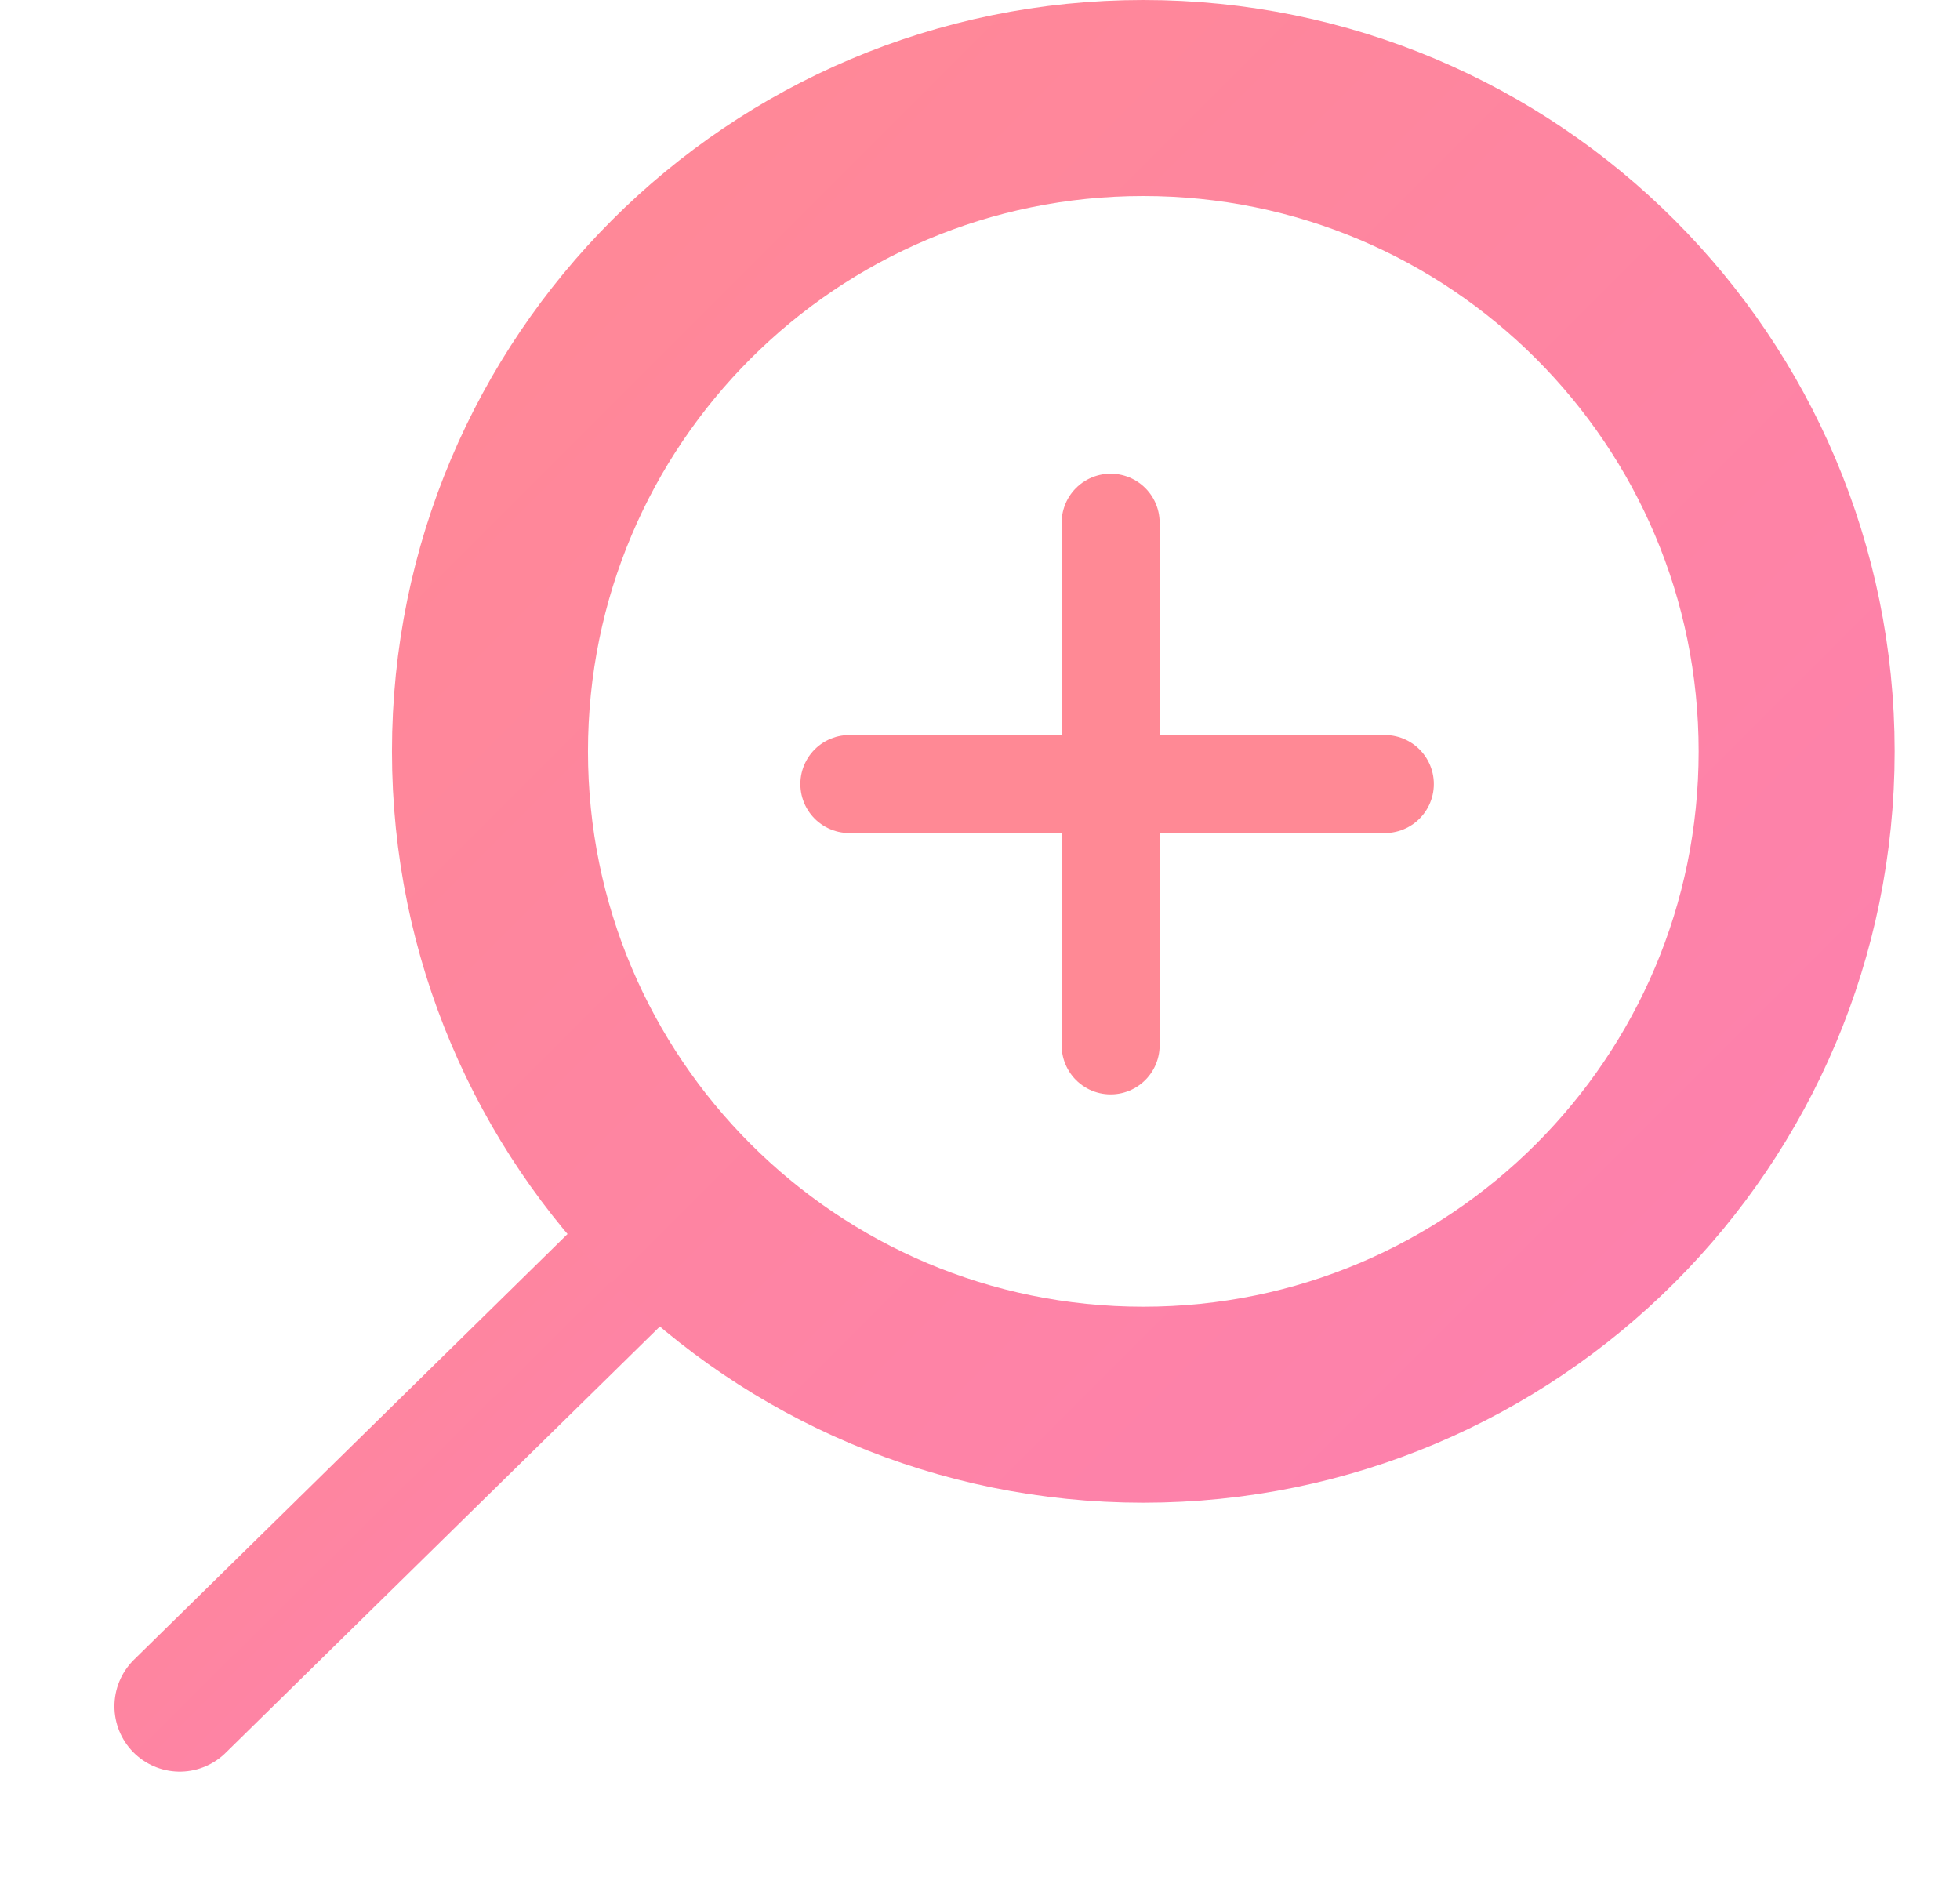
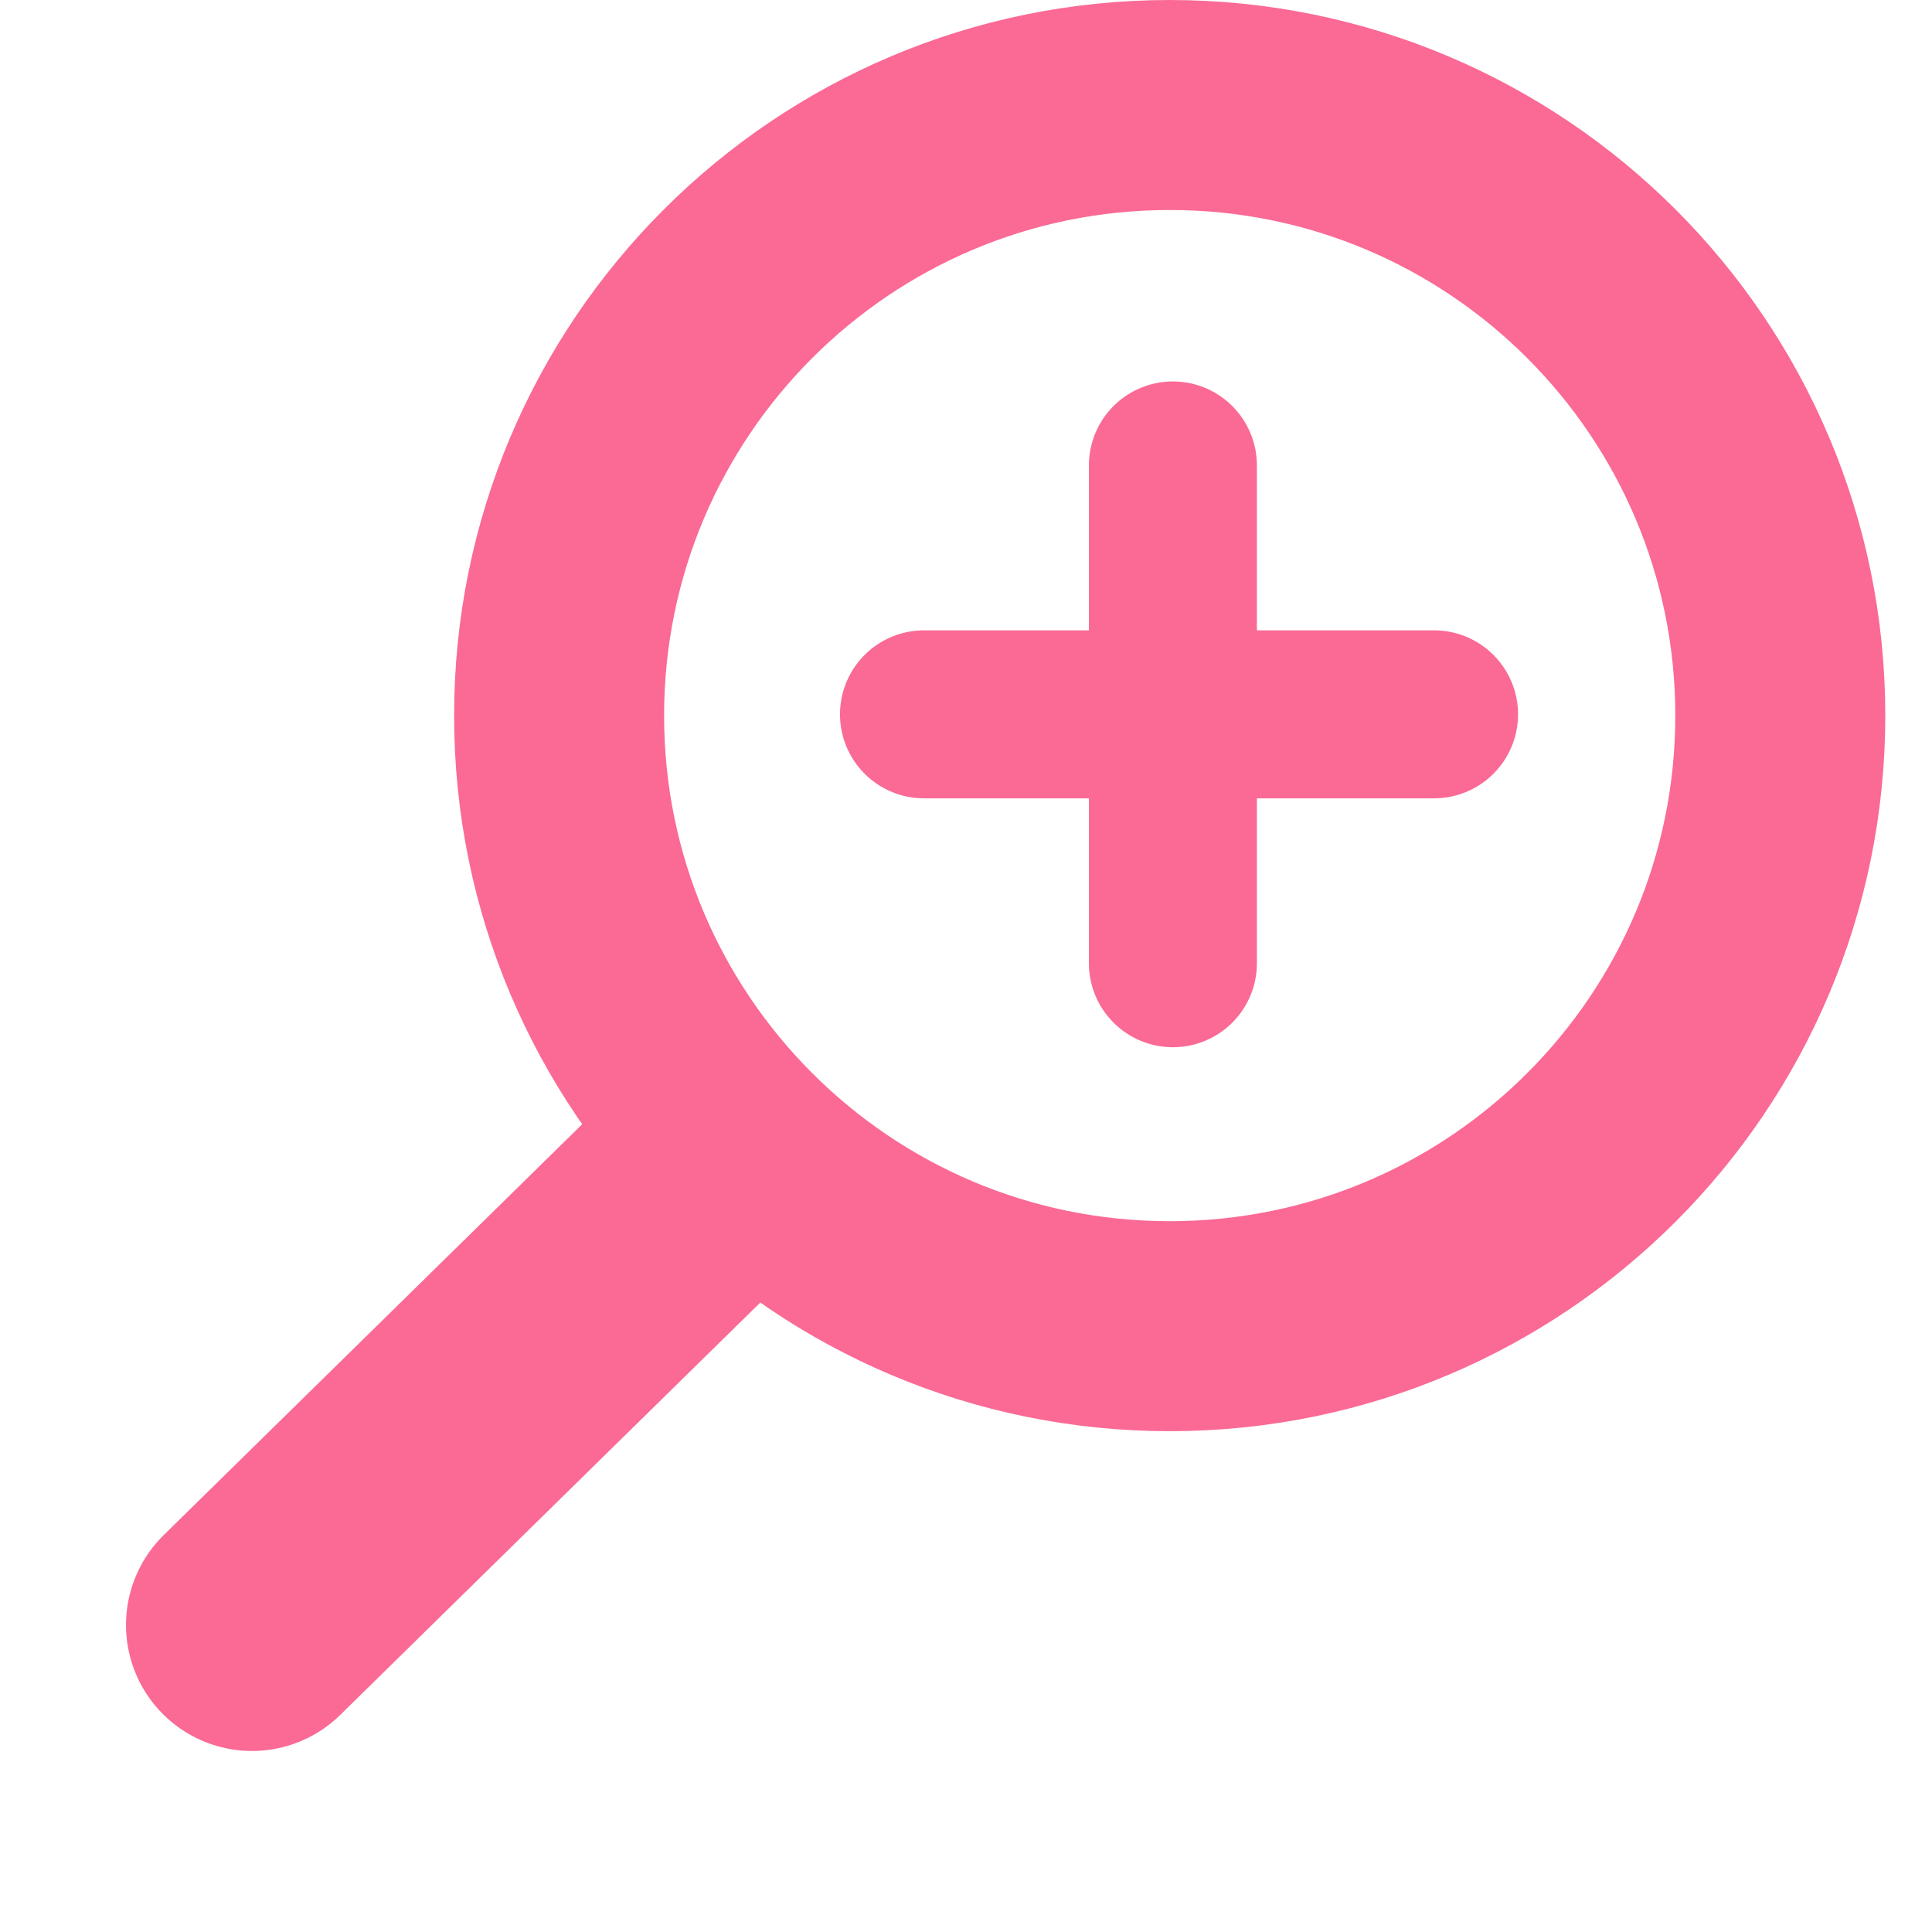
- <svg xmlns="http://www.w3.org/2000/svg" width="30px" height="29px" viewBox="0 0 30 29" version="1.1">
-   <defs>
-     <linearGradient x1="0%" y1="0%" x2="100%" y2="100%" id="linearGradient-1">
-       <stop stop-color="#FF8995" offset="0%" />
-       <stop stop-color="#FD80AF" offset="100%" />
-     </linearGradient>
-     <linearGradient x1="47.531%" y1="0%" x2="52.469%" y2="100%" id="linearGradient-2">
-       <stop stop-color="#FF8995" offset="0%" />
-       <stop stop-color="#FD80AF" offset="100%" />
-     </linearGradient>
-     <linearGradient x1="49.256%" y1="0%" x2="50.744%" y2="100%" id="linearGradient-3">
-       <stop stop-color="#FF8995" offset="0%" />
-       <stop stop-color="#FD80AF" offset="100%" />
-     </linearGradient>
-   </defs>
+ <svg xmlns="http://www.w3.org/2000/svg" width="23px" height="23px" viewBox="0 0 23 23" version="1.1">
  <g id="Page-1" stroke="none" stroke-width="1" fill="none" fill-rule="evenodd">
-     <g id="Zoom-in" transform="translate(2.751631, 0)">
-       <line x1="0" y1="26.116" x2="7.248" y2="19" id="Path-4" stroke="url(#linearGradient-1)" stroke-width="2" stroke-linecap="round" />
-       <line x1="14.248" y1="16" x2="14.248" y2="8" id="Path-4" stroke="#FF8995" stroke-width="1.5" stroke-linecap="round" />
-       <line x1="14.347" y1="16.098" x2="14.347" y2="7.902" id="Path-4" stroke="#FF8995" stroke-width="1.5" stroke-linecap="round" transform="translate(14.34679, 12) rotate(90) translate(-14.34679, -12) " />
-       <circle id="Oval" stroke="url(#linearGradient-1)" stroke-width="3" cx="14.748" cy="11.5" r="10" />
+     <g id="Zoom-in" transform="translate(3, 0)" stroke="#FA6A95">
+       <line x1="0" y1="19.345" x2="5.369" y2="14.074" id="Path-4" stroke-width="3" stroke-linecap="round" />
+       <path d="M10.963,11.467 L10.963,5.541 M8,8.504 L14.072,8.504" id="Combined-Shape" stroke-width="2" stroke-linecap="round" />
+       <circle id="Oval" stroke-width="2.5" cx="10.925" cy="8.519" r="7.269" />
    </g>
  </g>
</svg>
